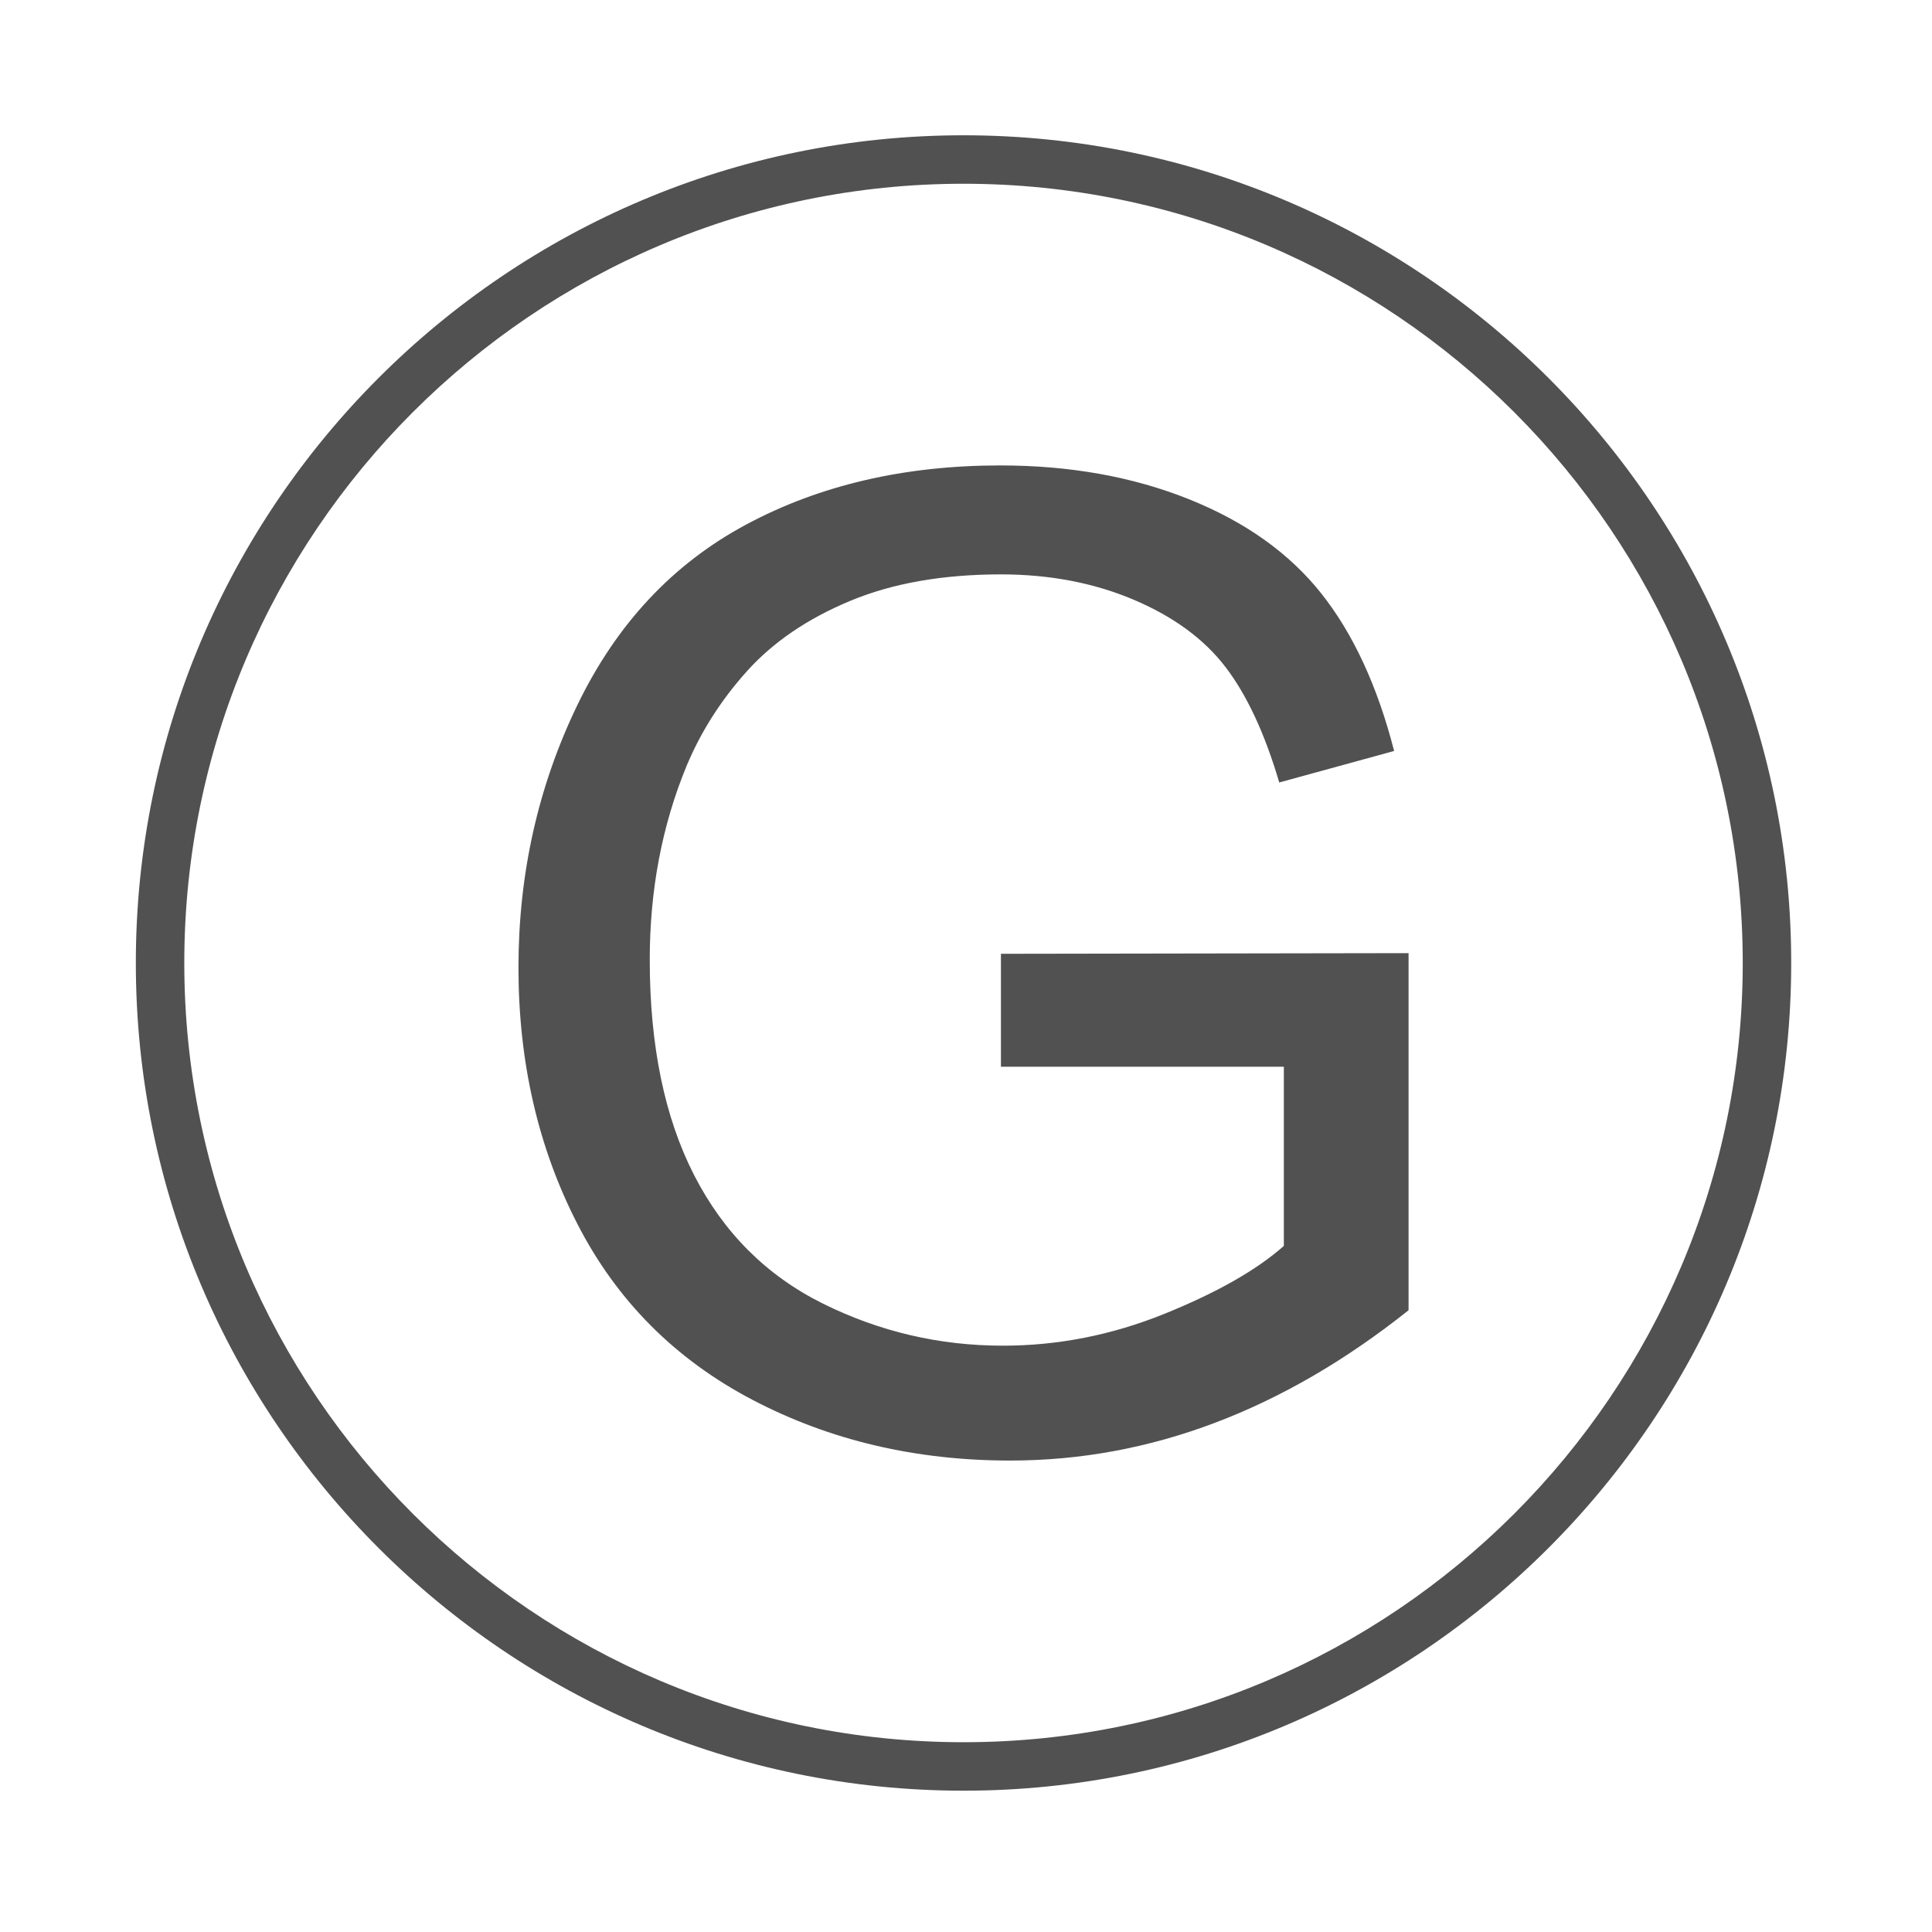
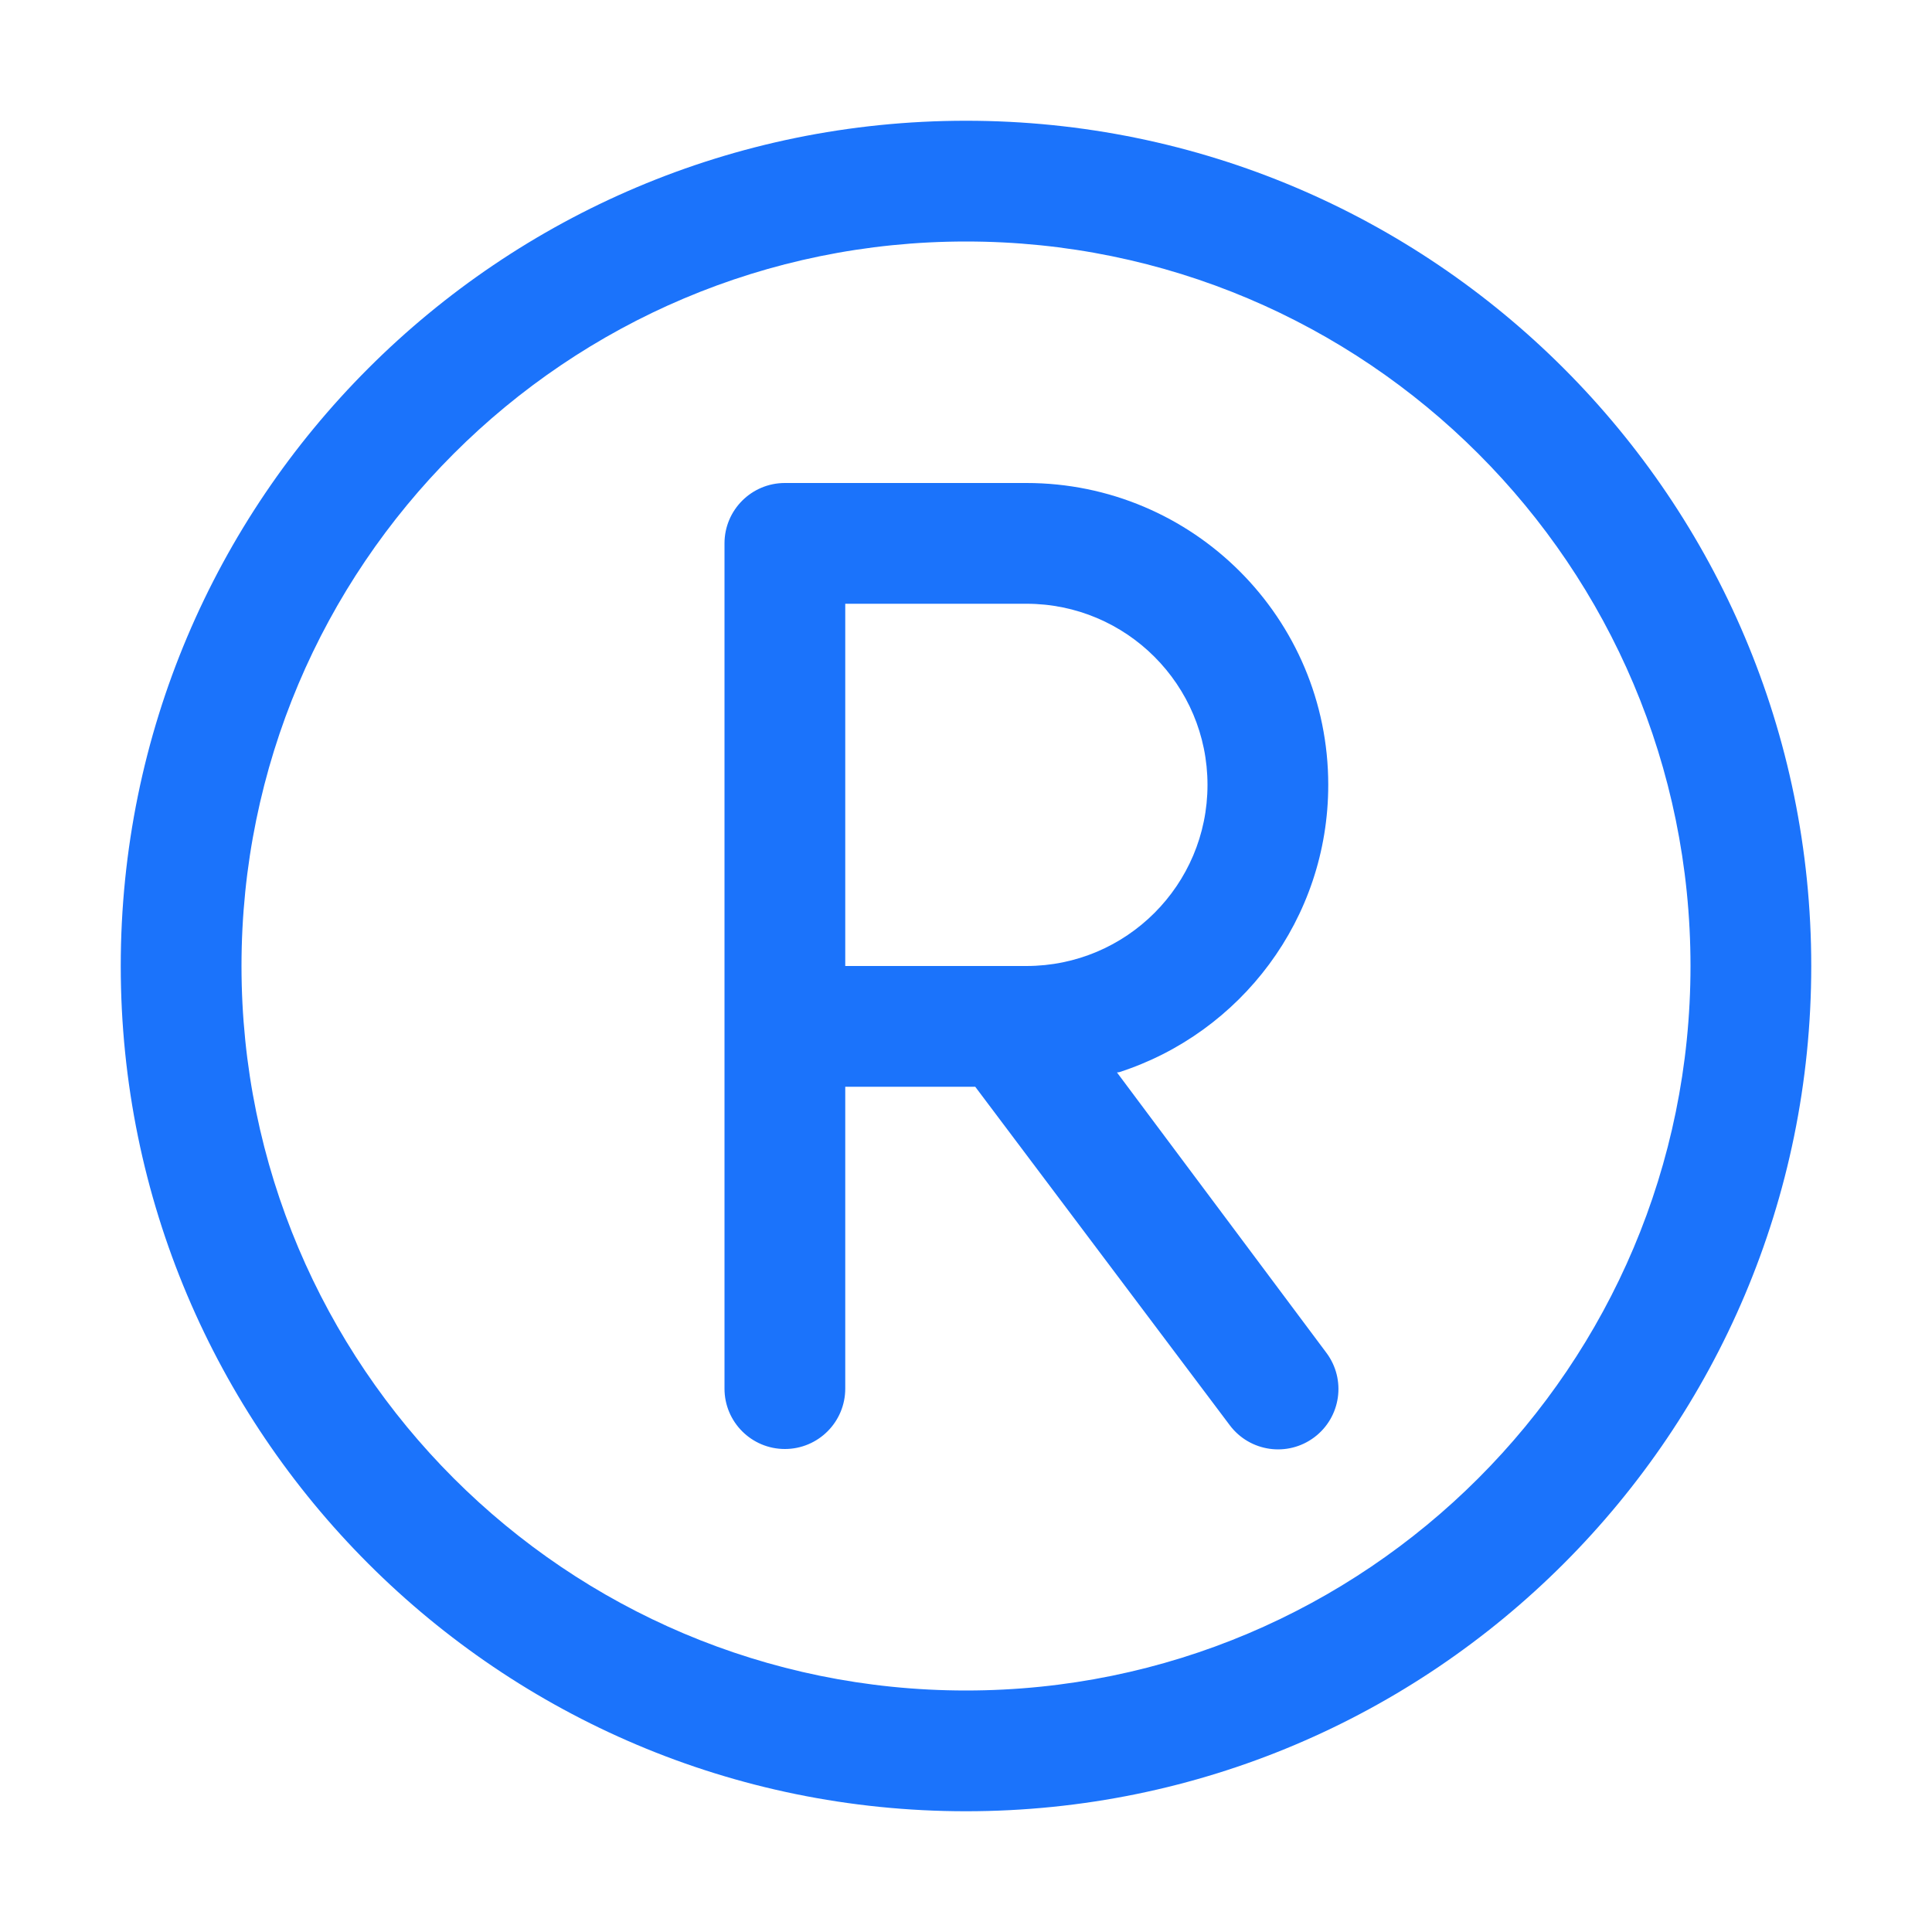
- <svg xmlns="http://www.w3.org/2000/svg" t="1543404879646" class="icon" style="" viewBox="0 0 1024 1024" version="1.1" p-id="4436" width="256" height="256">
+ <svg xmlns="http://www.w3.org/2000/svg" t="1544538216321" class="icon" style="" viewBox="0 0 1024 1024" version="1.1" p-id="6445" width="256" height="256">
  <defs>
    <style type="text/css">@font-face { font-weight: 400; font-style: normal; font-family: Inter-Loom; src: url("https://cdn.useloom.com/assets/fonts/inter/Inter-UI-Regular.woff2") format("woff2"); }
@font-face { font-weight: 400; font-style: italic; font-family: Inter-Loom; src: url("https://cdn.useloom.com/assets/fonts/inter/Inter-UI-Italic.woff2") format("woff2"); }
@font-face { font-weight: 500; font-style: normal; font-family: Inter-Loom; src: url("https://cdn.useloom.com/assets/fonts/inter/Inter-UI-Medium.woff2") format("woff2"); }
@font-face { font-weight: 500; font-style: italic; font-family: Inter-Loom; src: url("https://cdn.useloom.com/assets/fonts/inter/Inter-UI-MediumItalic.woff2") format("woff2"); }
@font-face { font-weight: 700; font-style: normal; font-family: Inter-Loom; src: url("https://cdn.useloom.com/assets/fonts/inter/Inter-UI-Bold.woff2") format("woff2"); }
@font-face { font-weight: 700; font-style: italic; font-family: Inter-Loom; src: url("https://cdn.useloom.com/assets/fonts/inter/Inter-UI-BoldItalic.woff2") format("woff2"); }
@font-face { font-weight: 900; font-style: normal; font-family: Inter-Loom; src: url("https://cdn.useloom.com/assets/fonts/inter/Inter-UI-Black.woff2") format("woff2"); }
@font-face { font-weight: 900; font-style: italic; font-family: Inter-Loom; src: url("https://cdn.useloom.com/assets/fonts/inter/Inter-UI-BlackItalic.woff2") format("woff2"); }
</style>
  </defs>
-   <path d="M510.678 71.702c-241.887 0-438.685 196.81-438.685 438.699s196.798 438.699 438.685 438.699 438.699-196.81 438.699-438.699S752.565 71.702 510.678 71.702zM510.678 923.412c-227.728 0-412.999-185.272-412.999-413.011S282.95 97.388 510.678 97.388c227.74 0 413.011 185.272 413.011 413.011S738.418 923.412 510.678 923.412z" p-id="4437" fill="#515151" />
-   <path d="M530.515 565.374l149.95 0 0 94.98c-14.382 12.757-35.488 24.76-63.32 36.008-27.833 11.248-56.362 16.874-85.586 16.874-33.632 0-65.407-7.422-95.328-22.267-29.92-14.843-52.708-37.573-68.364-68.19s-23.485-68.654-23.485-114.114c0-36.879 6.495-71.09 19.484-102.634 7.654-18.324 18.381-35.14 32.182-50.448 13.801-15.308 31.95-27.659 54.448-37.053 22.497-9.394 49.171-14.091 80.018-14.091 25.745 0 49.171 4.465 70.279 13.395 21.107 8.93 37.342 20.817 48.707 35.662 11.366 14.844 20.874 35.254 28.529 61.233l60.886-16.699c-8.814-34.328-21.687-62.161-38.619-83.499-16.932-21.339-40.3-37.981-70.105-49.925-29.805-11.945-63.146-17.918-100.025-17.918-50.794 0-95.674 10.438-134.642 31.313-38.965 20.874-68.828 52.824-89.586 95.85-20.759 43.024-31.139 89.355-31.139 138.991 0 50.099 10.438 95.444 31.313 136.033s51.78 71.611 92.718 93.066c40.937 21.455 86.456 32.182 136.555 32.182 37.11 0 73.293-6.668 108.549-20.005 35.254-13.337 69.466-33.226 102.634-59.666L746.567 505.186l-216.054 0.348L530.514 565.374z" p-id="4438" fill="#515151" />
+   <path d="M512 64C264.576 64 64 264.577 64 512s200.576 448 448 448 448-200.576 448-448S759.424 64 512 64zM512 896c-212.078 0-384-171.923-384-384 0-212.077 171.922-384 384-384 212.077 0 384 171.923 384 384C896 724.077 724.077 896 512 896z" p-id="6446" fill="#1B73FB" />
+   <path d="M703.001 717 592.013 568.412l1.164-0.124C657.479 547.539 704 487.207 704 416c0-88.366-71.634-160-160-160L416 256c-17.673 0-32 14.327-32 32l0 448c0 17.673 14.327 32 32 32s32-14.327 32-32L448 576l68.889 0 134.912 179.399c10.604 14.139 30.661 17.004 44.799 6.4C710.739 751.196 713.604 731.138 703.001 717zM448 512 448 320l96 0c53.02 0 96 42.98 96 96s-42.98 96-96 96L448 512z" p-id="6447" fill="#1B73FB" />
</svg>
